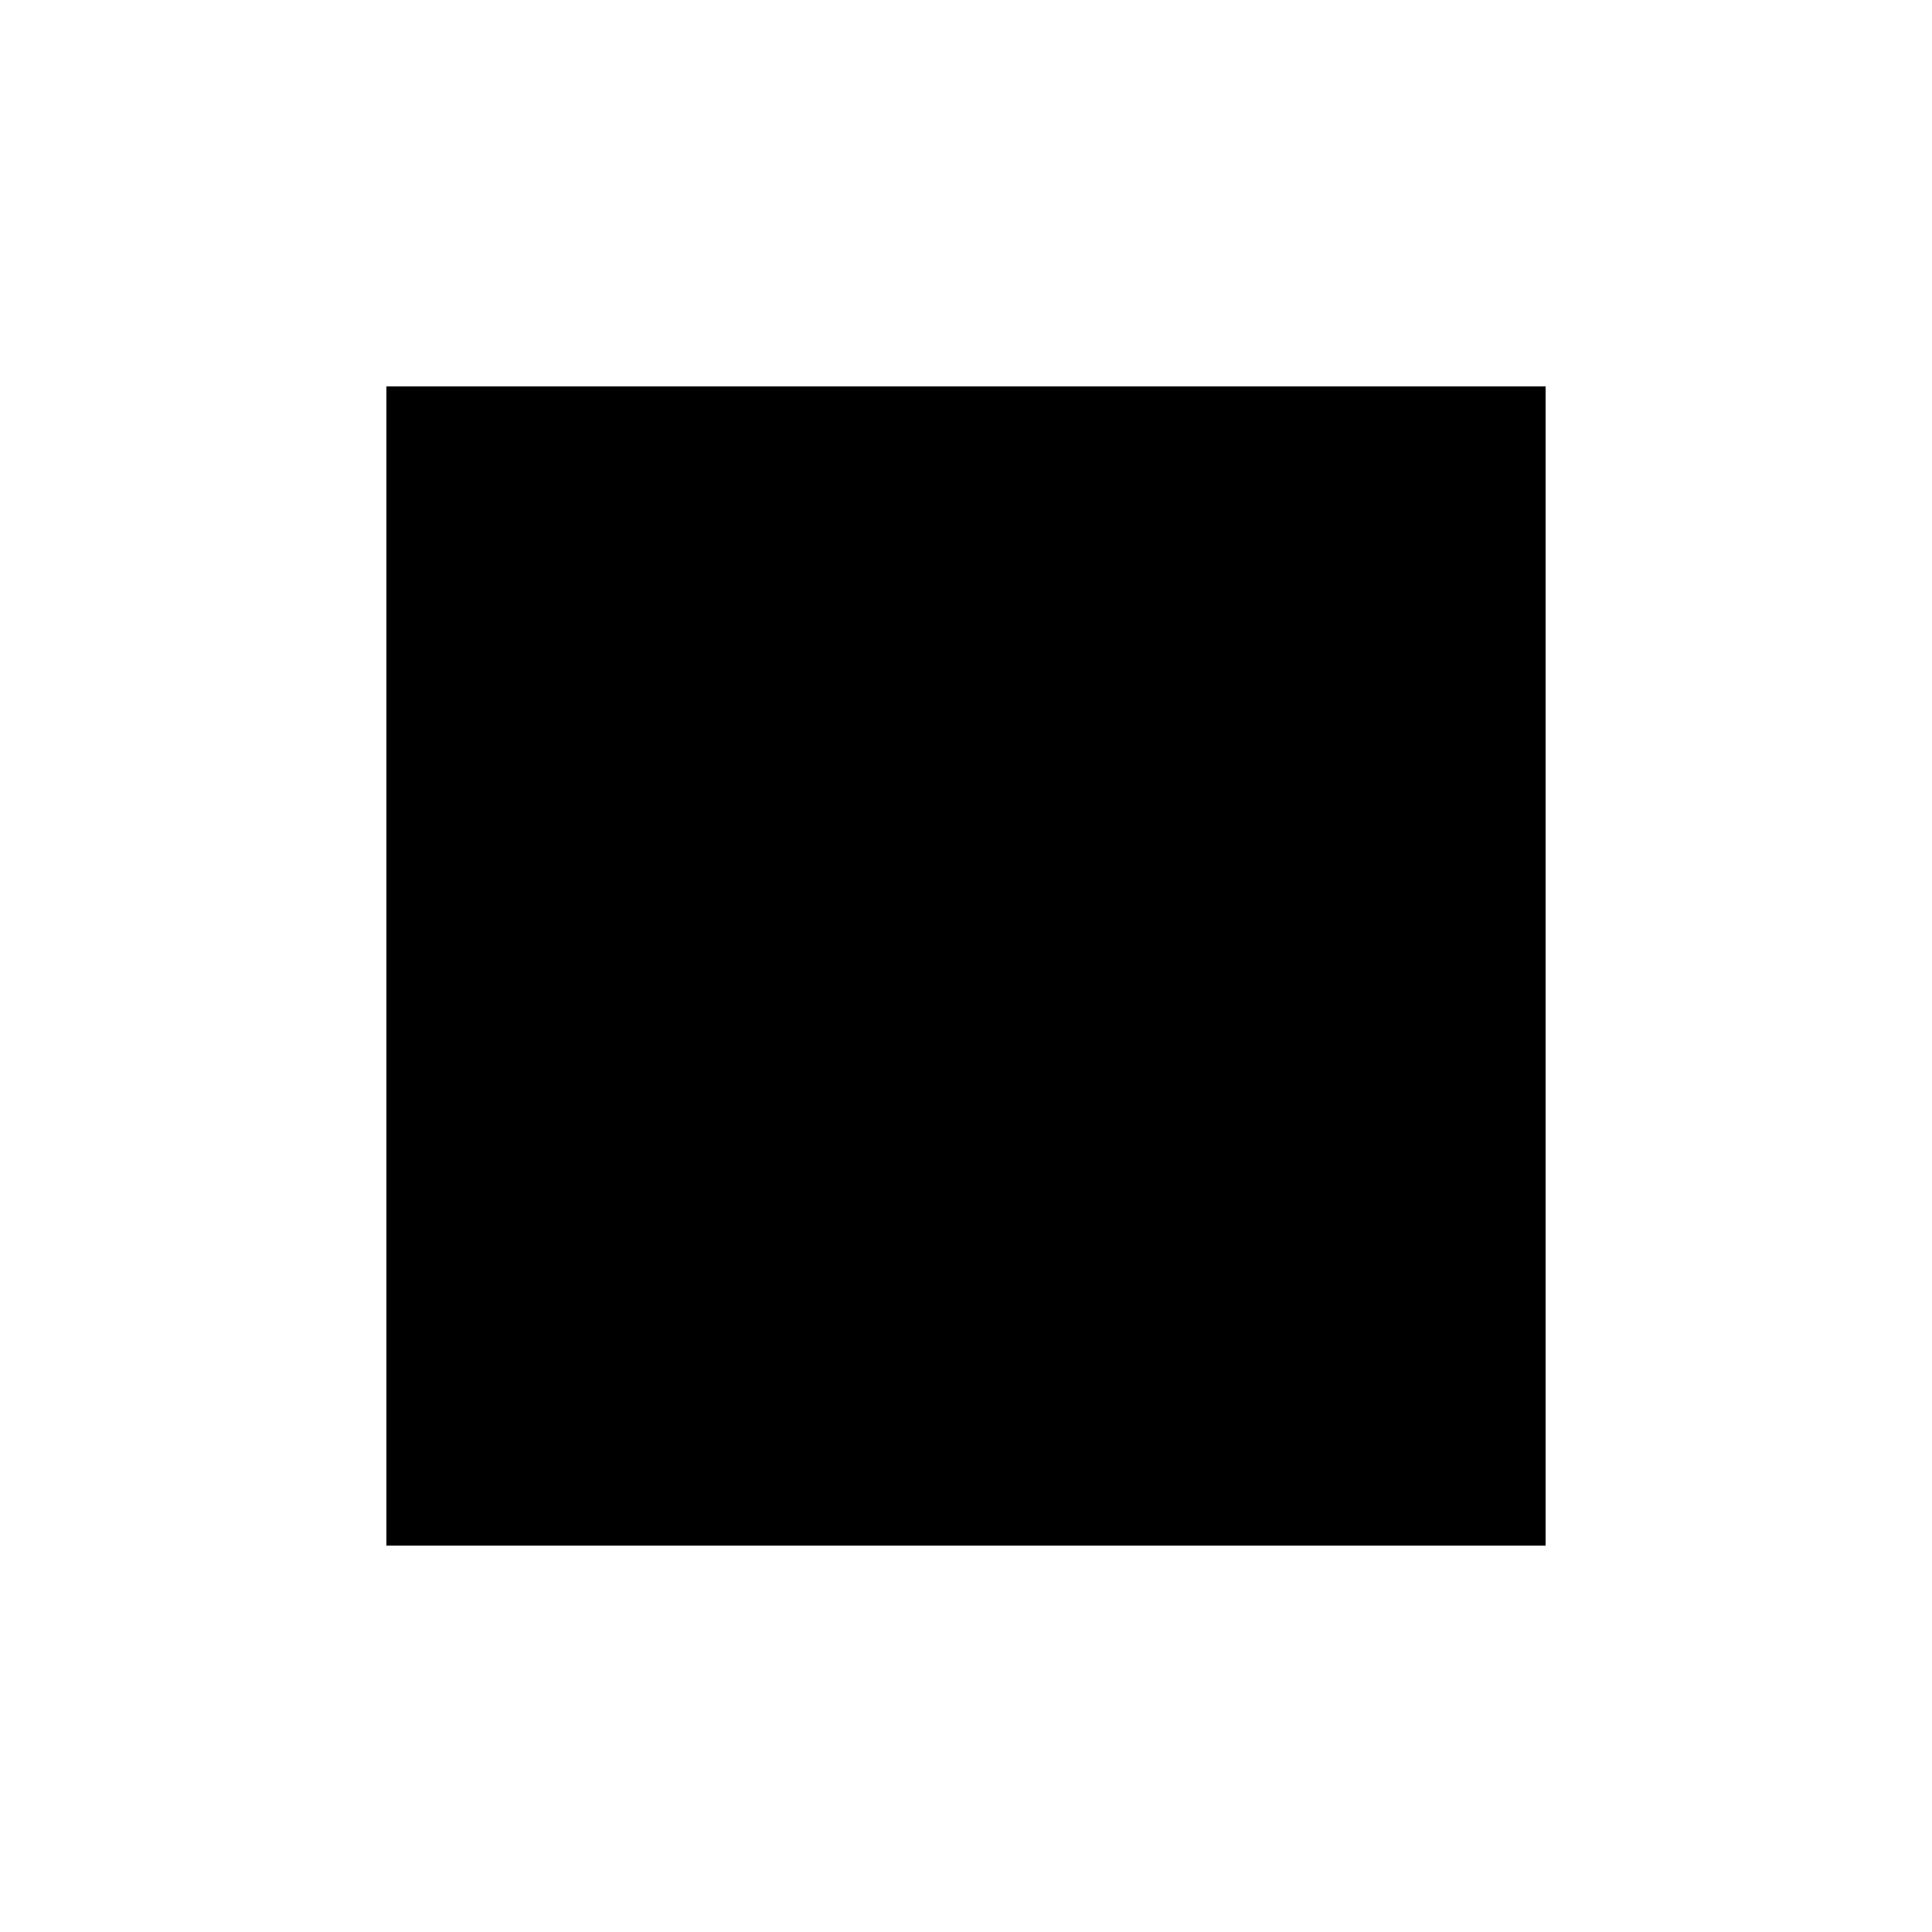
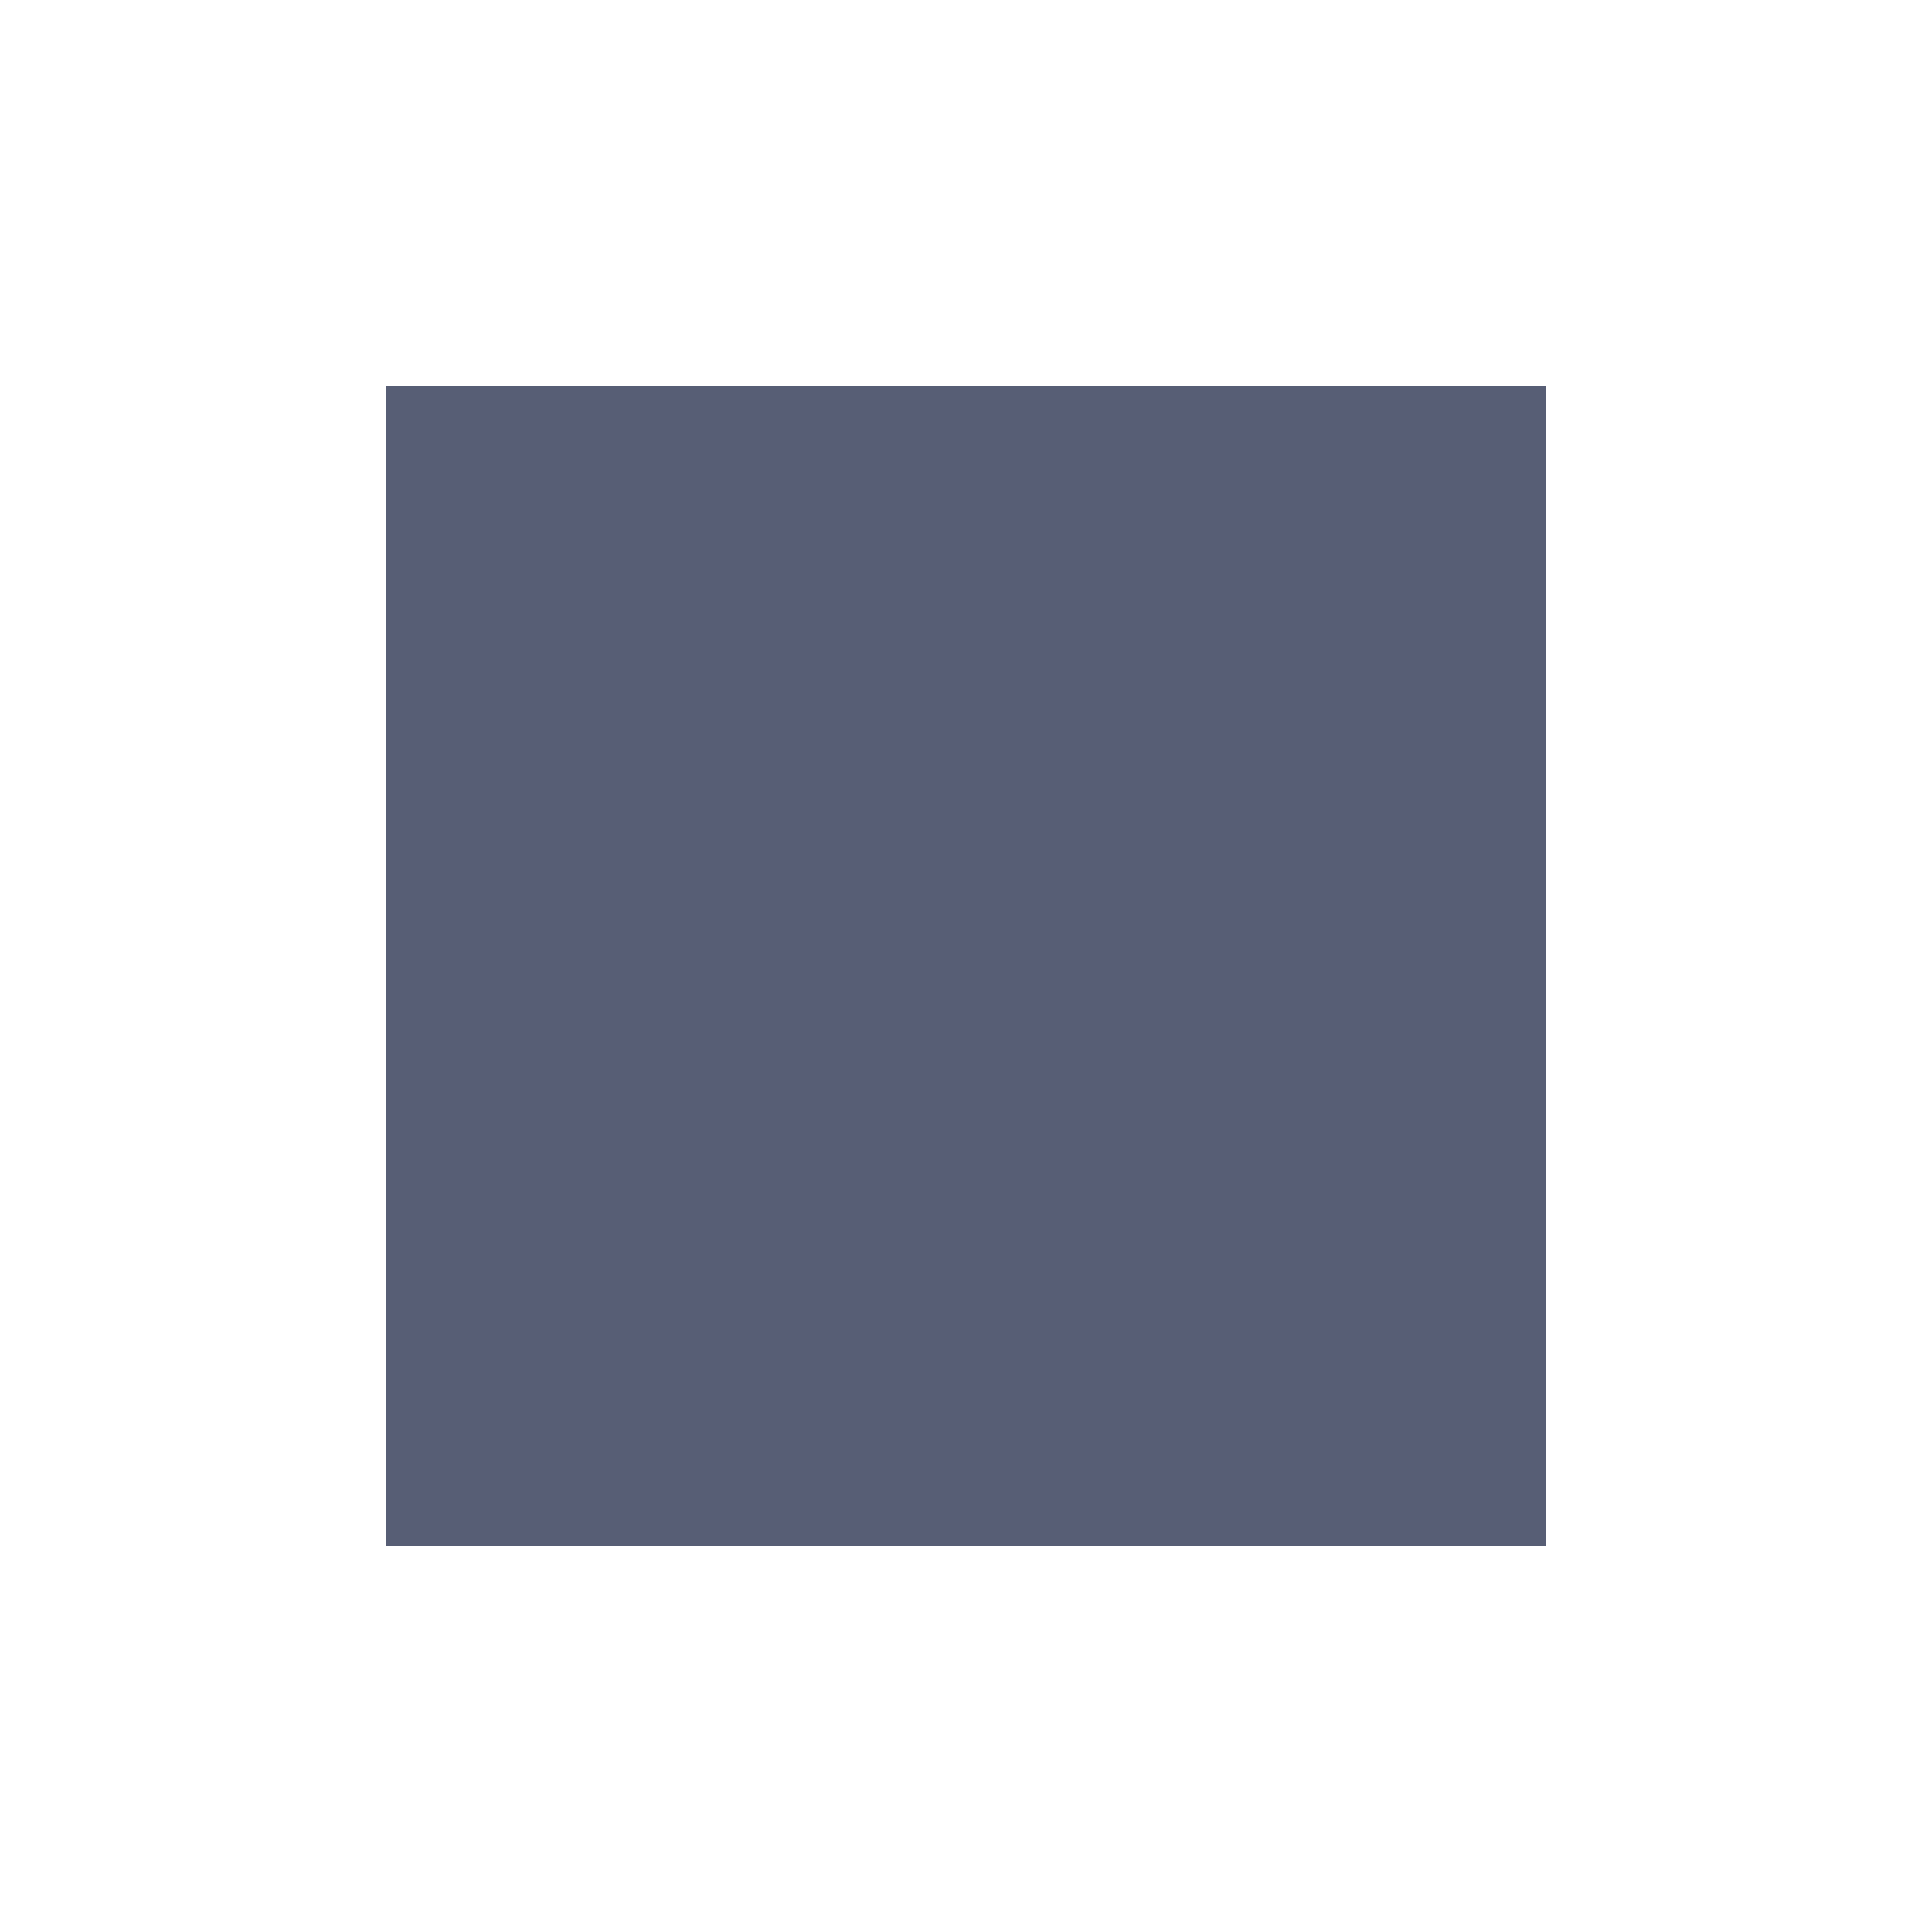
<svg xmlns="http://www.w3.org/2000/svg" width="20px" height="20px" viewBox="0 0 20 20" version="1.1">
  <defs />
-   <g stroke="none" stroke-width="1" fill="none" fill-rule="evenodd">
-     <rect fill="currentColor" x="4" y="4" width="12" height="12" />
+   <g id="rectange" stroke="none" stroke-width="1" fill="none" fill-rule="evenodd">
+     <rect id="rectangle-icon" fill="#575E75" x="4" y="4" width="12" height="12" />
  </g>
</svg>
